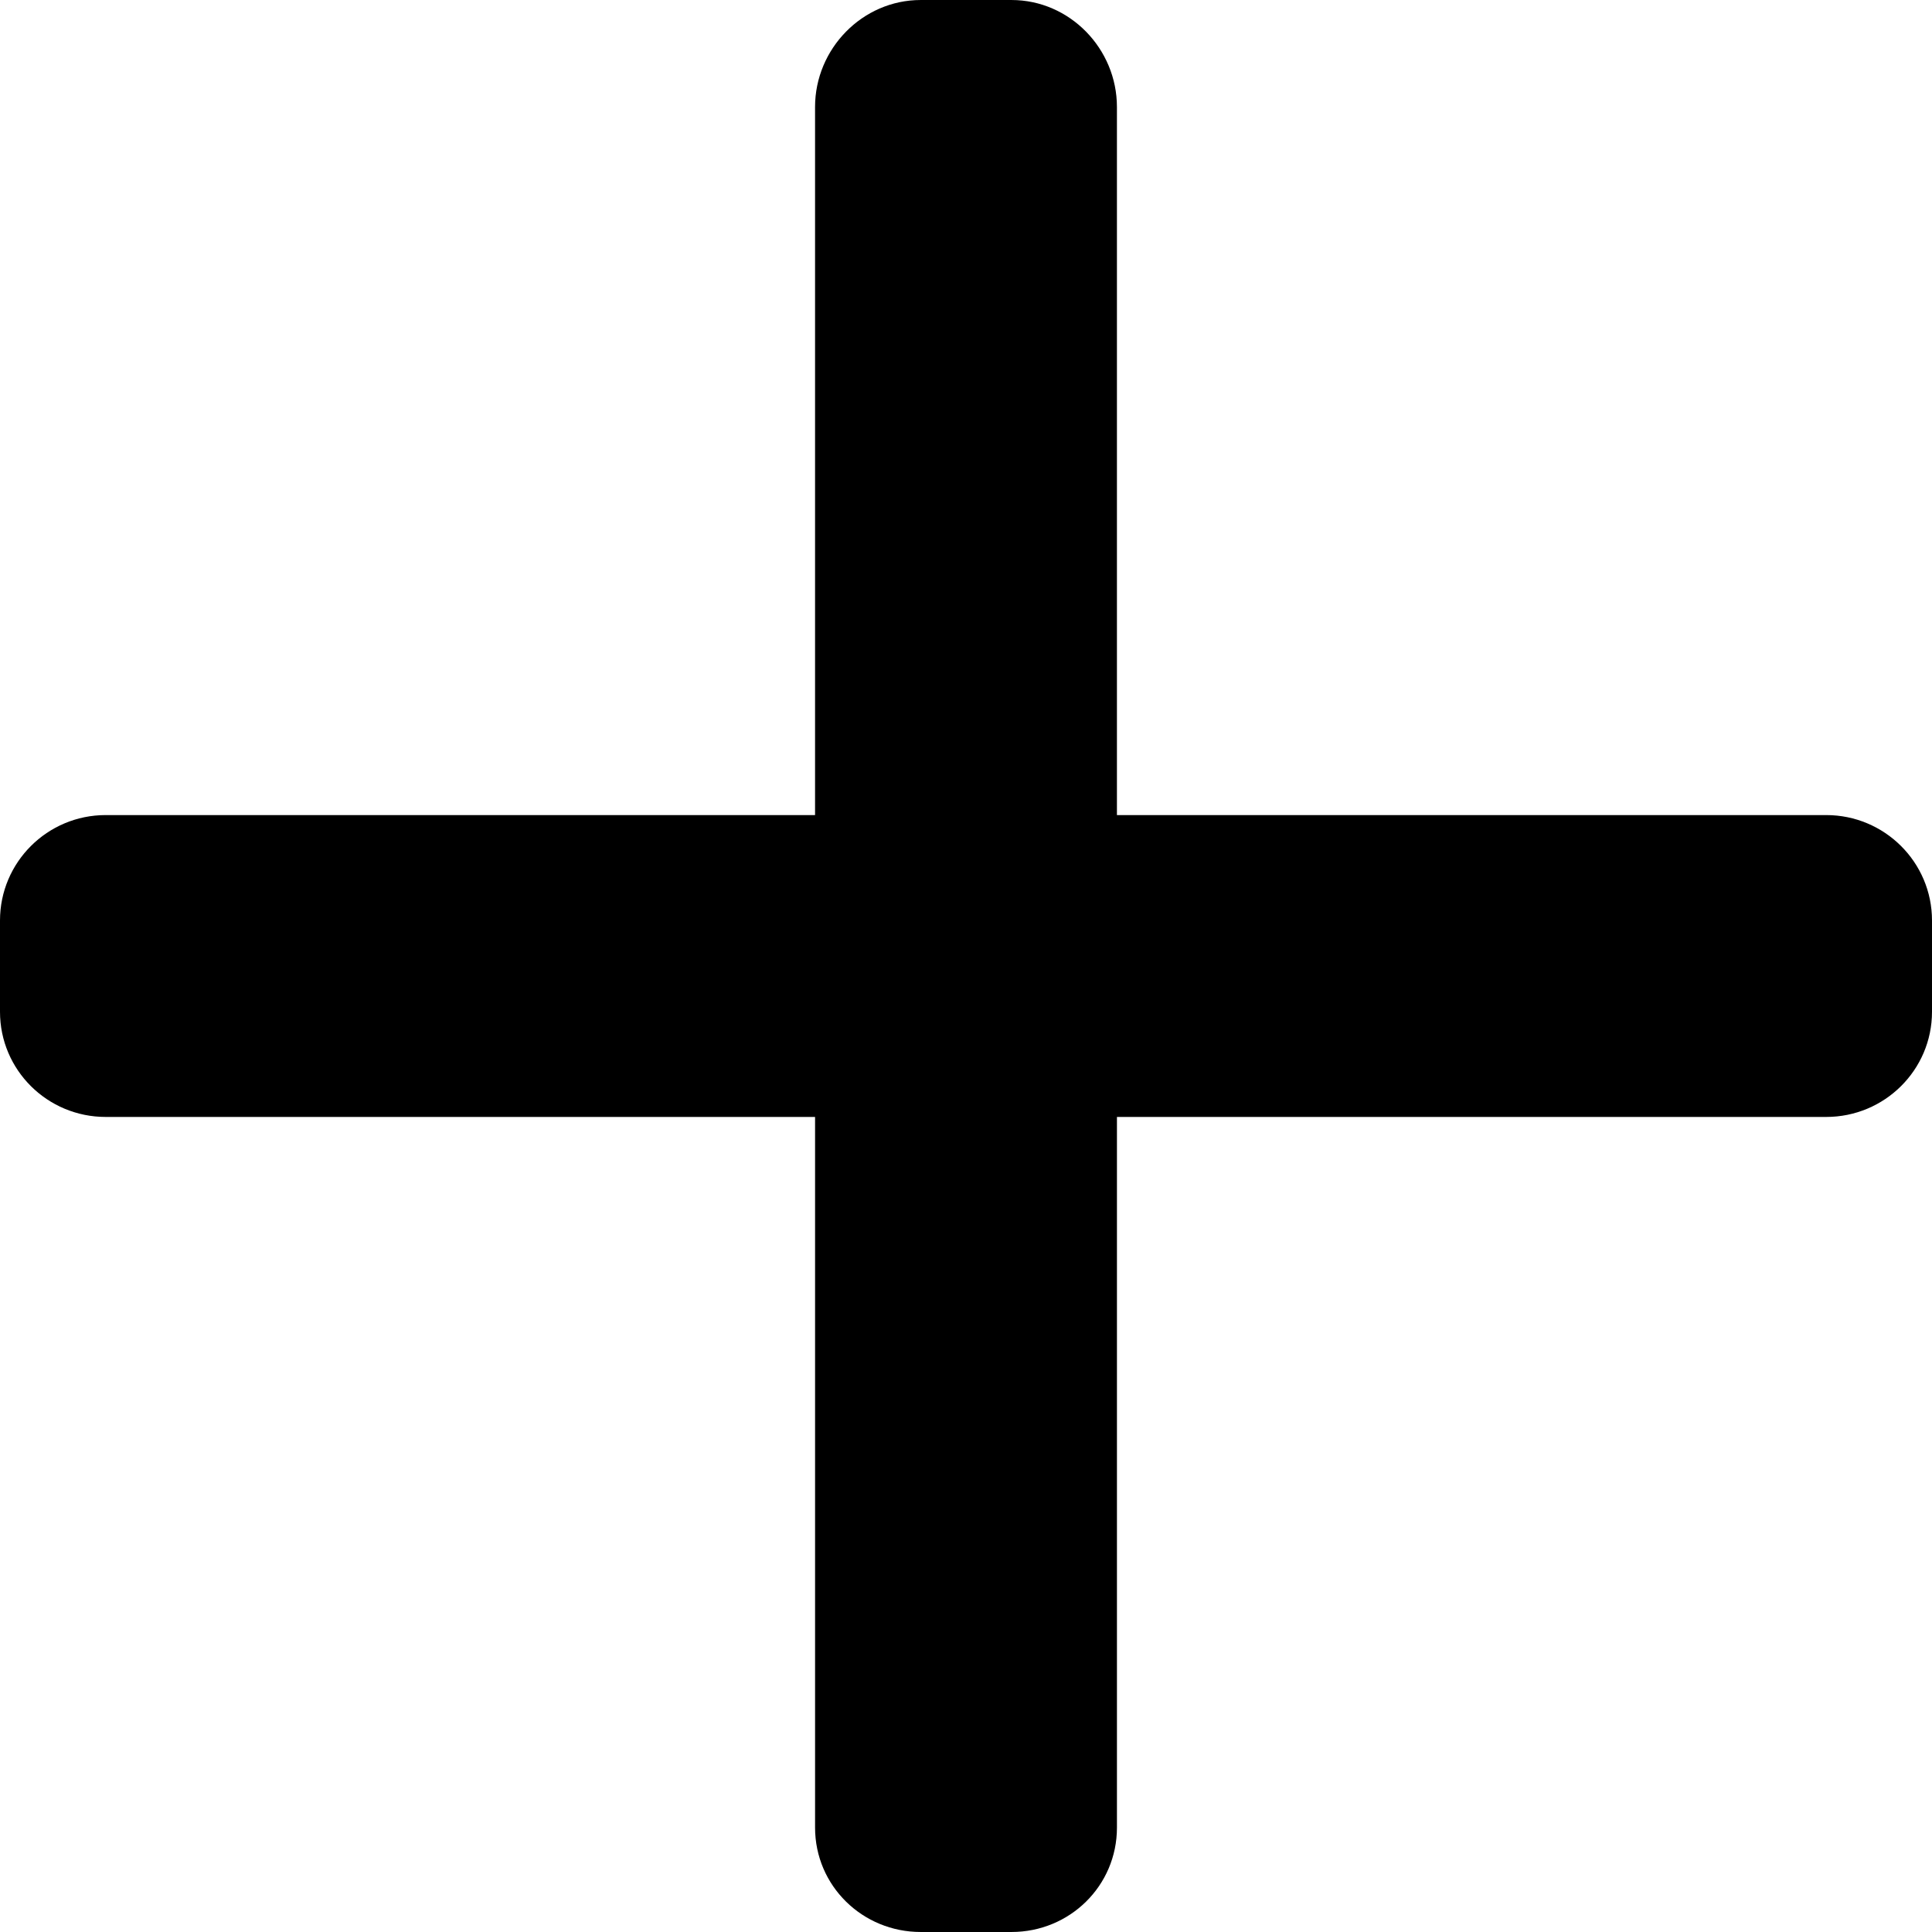
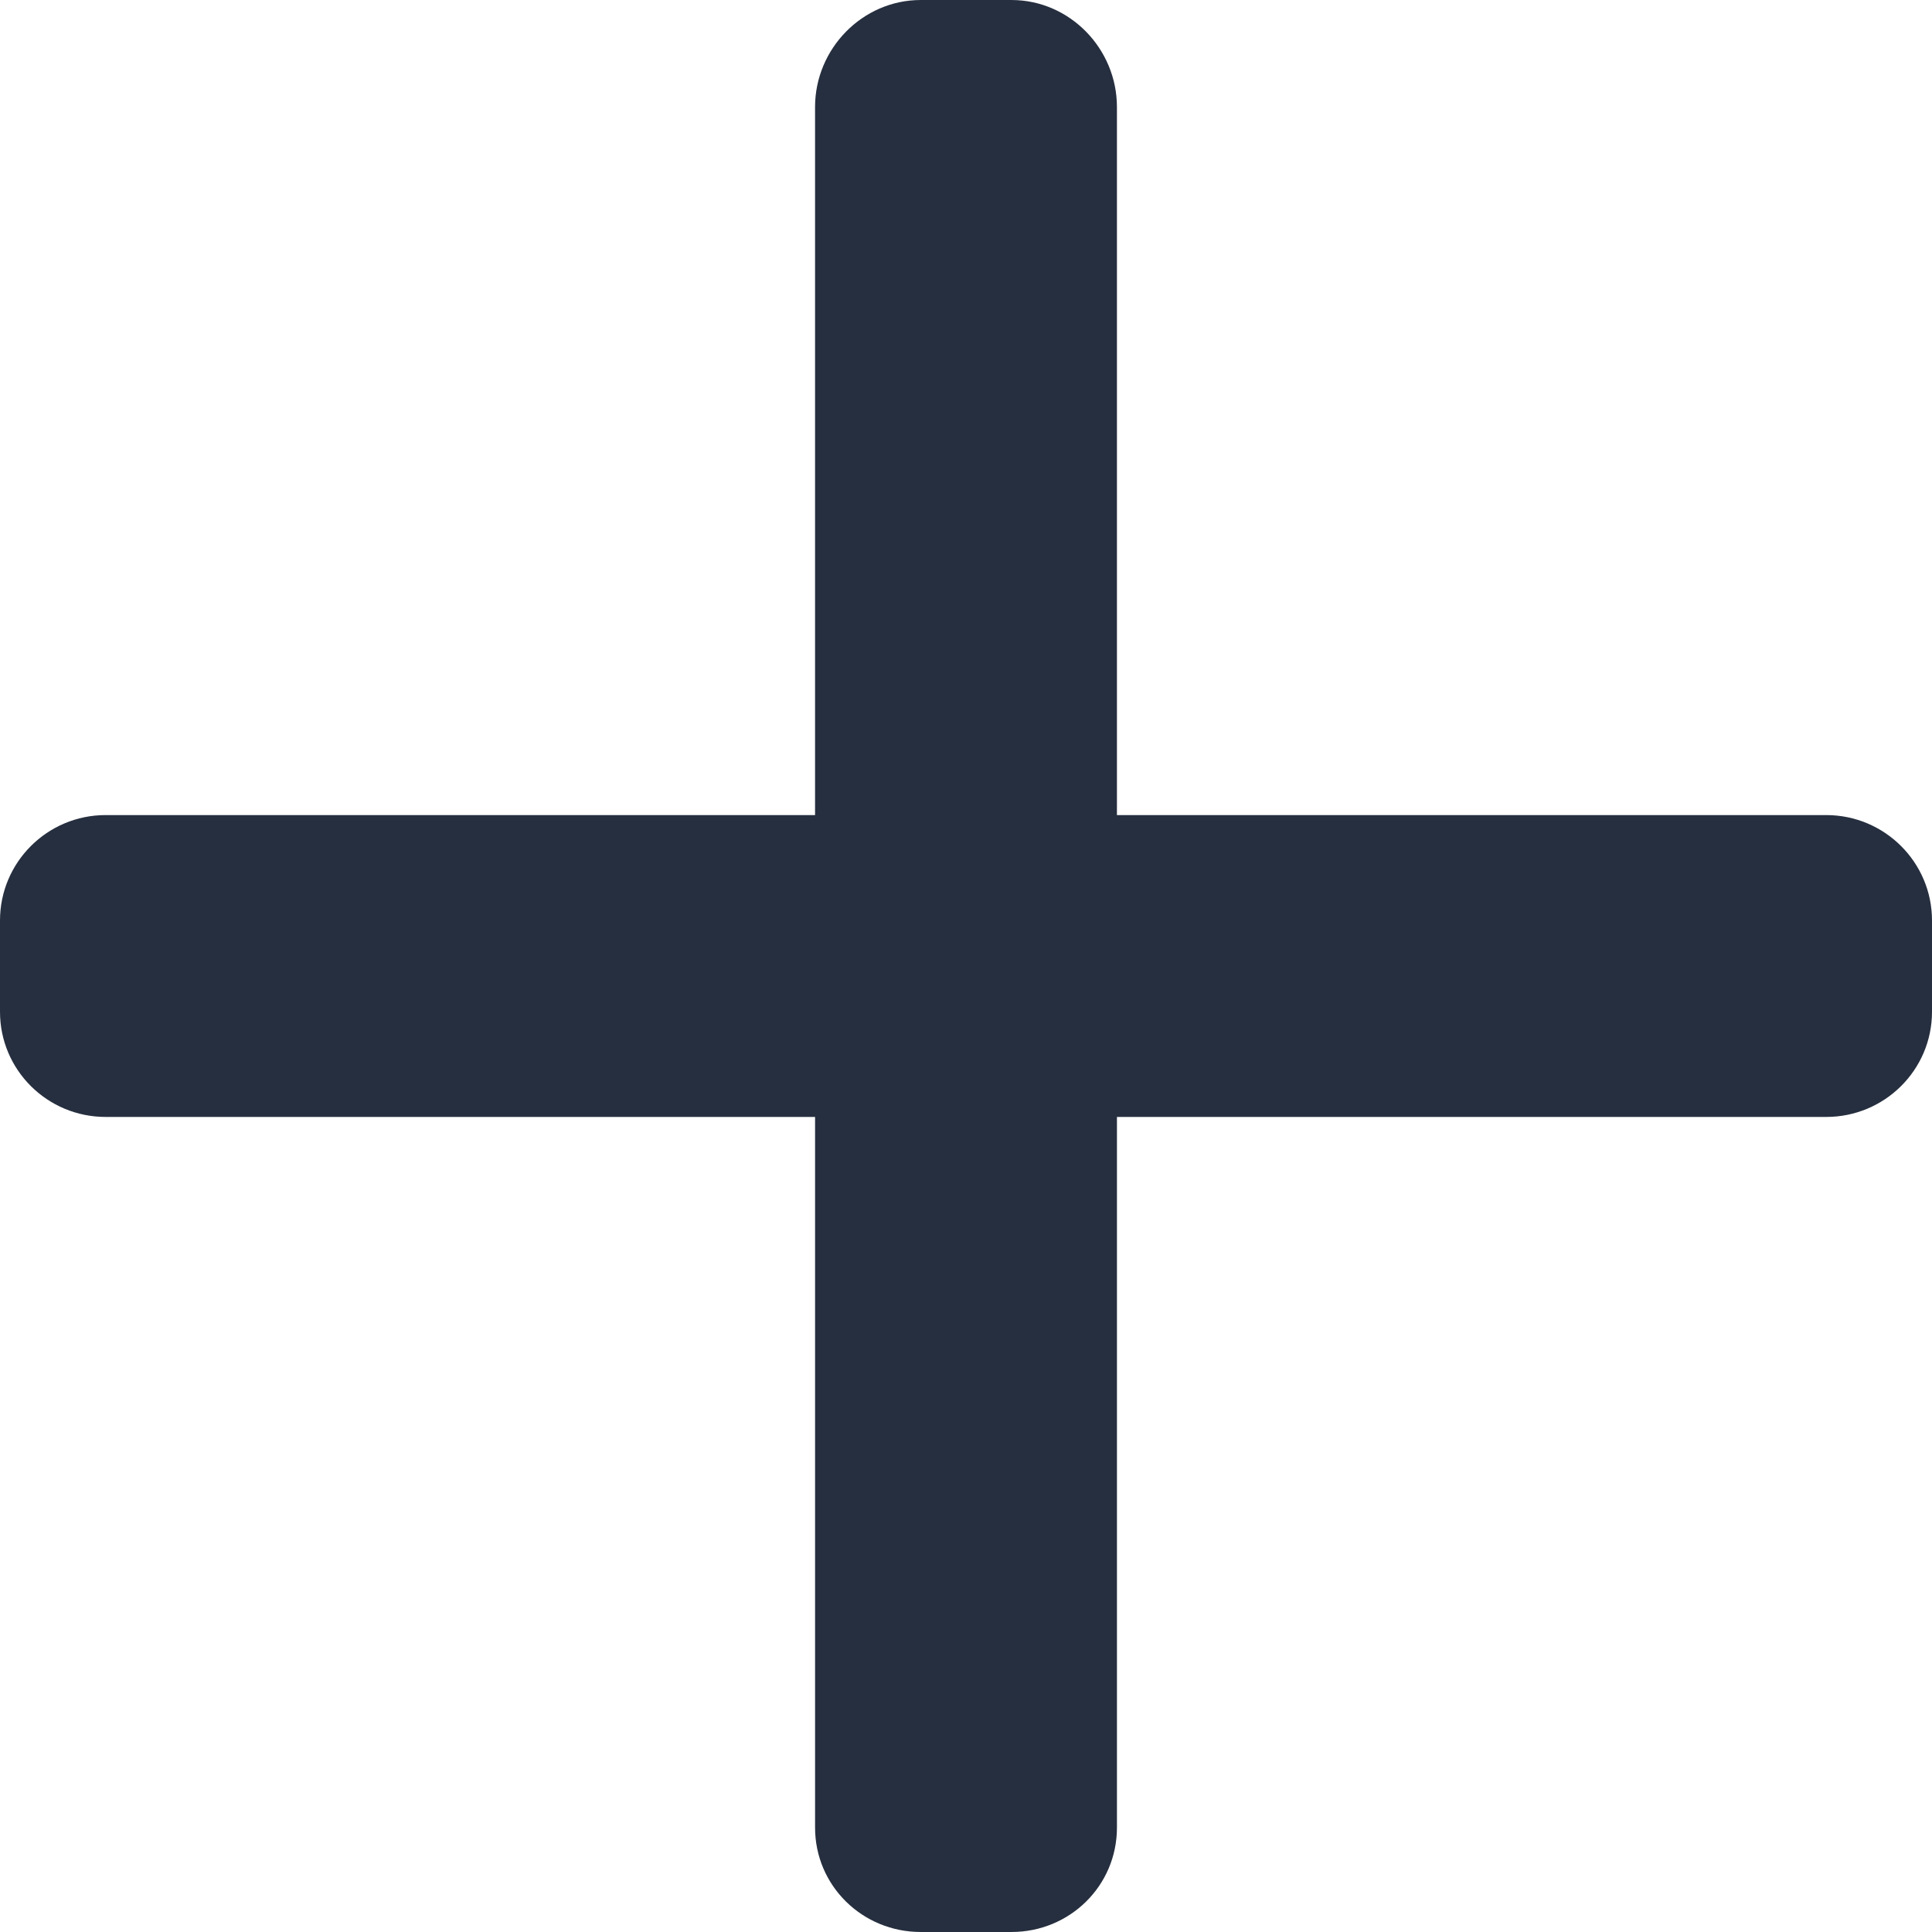
- <svg xmlns="http://www.w3.org/2000/svg" version="1.1" id="Layer_1" x="0px" y="0px" viewBox="0 0 492 492" style="enable-background:new 0 0 492 492;" xml:space="preserve">
+ <svg xmlns="http://www.w3.org/2000/svg" version="1.1" id="Layer_1" x="0px" y="0px" viewBox="0 0 492 492" style="enable-background:new 0 0 492 492;" xml:space="preserve" width="512px" height="512px">
  <g>
    <g>
-       <path d="M465.064,207.566l0.028,0H284.436V27.25c0-14.84-12.016-27.248-26.856-27.248h-23.116    c-14.836,0-26.904,12.408-26.904,27.248v180.316H26.908c-14.832,0-26.908,12-26.908,26.844v23.248    c0,14.832,12.072,26.78,26.908,26.78h180.656v180.968c0,14.832,12.064,26.592,26.904,26.592h23.116    c14.84,0,26.856-11.764,26.856-26.592V284.438h180.624c14.84,0,26.936-11.952,26.936-26.78V234.41    C492,219.566,479.904,207.566,465.064,207.566z" />
+       <g>
+         <path d="M465.064,207.566l0.028,0H284.436V27.25c0-14.84-12.016-27.248-26.856-27.248h-23.116    c-14.836,0-26.904,12.408-26.904,27.248v180.316H26.908c-14.832,0-26.908,12-26.908,26.844v23.248    c0,14.832,12.072,26.78,26.908,26.78h180.656v180.968c0,14.832,12.064,26.592,26.904,26.592h23.116    c14.84,0,26.856-11.764,26.856-26.592V284.438h180.624c14.84,0,26.936-11.952,26.936-26.78V234.41    C492,219.566,479.904,207.566,465.064,207.566z" data-original="#000000" class="active-path" data-old_color="#000000" fill="#262F3F" />
+       </g>
    </g>
  </g>
-   <g>
- </g>
-   <g>
- </g>
-   <g>
- </g>
-   <g>
- </g>
-   <g>
- </g>
-   <g>
- </g>
-   <g>
- </g>
-   <g>
- </g>
-   <g>
- </g>
-   <g>
- </g>
-   <g>
- </g>
-   <g>
- </g>
-   <g>
- </g>
-   <g>
- </g>
-   <g>
- </g>
</svg>
